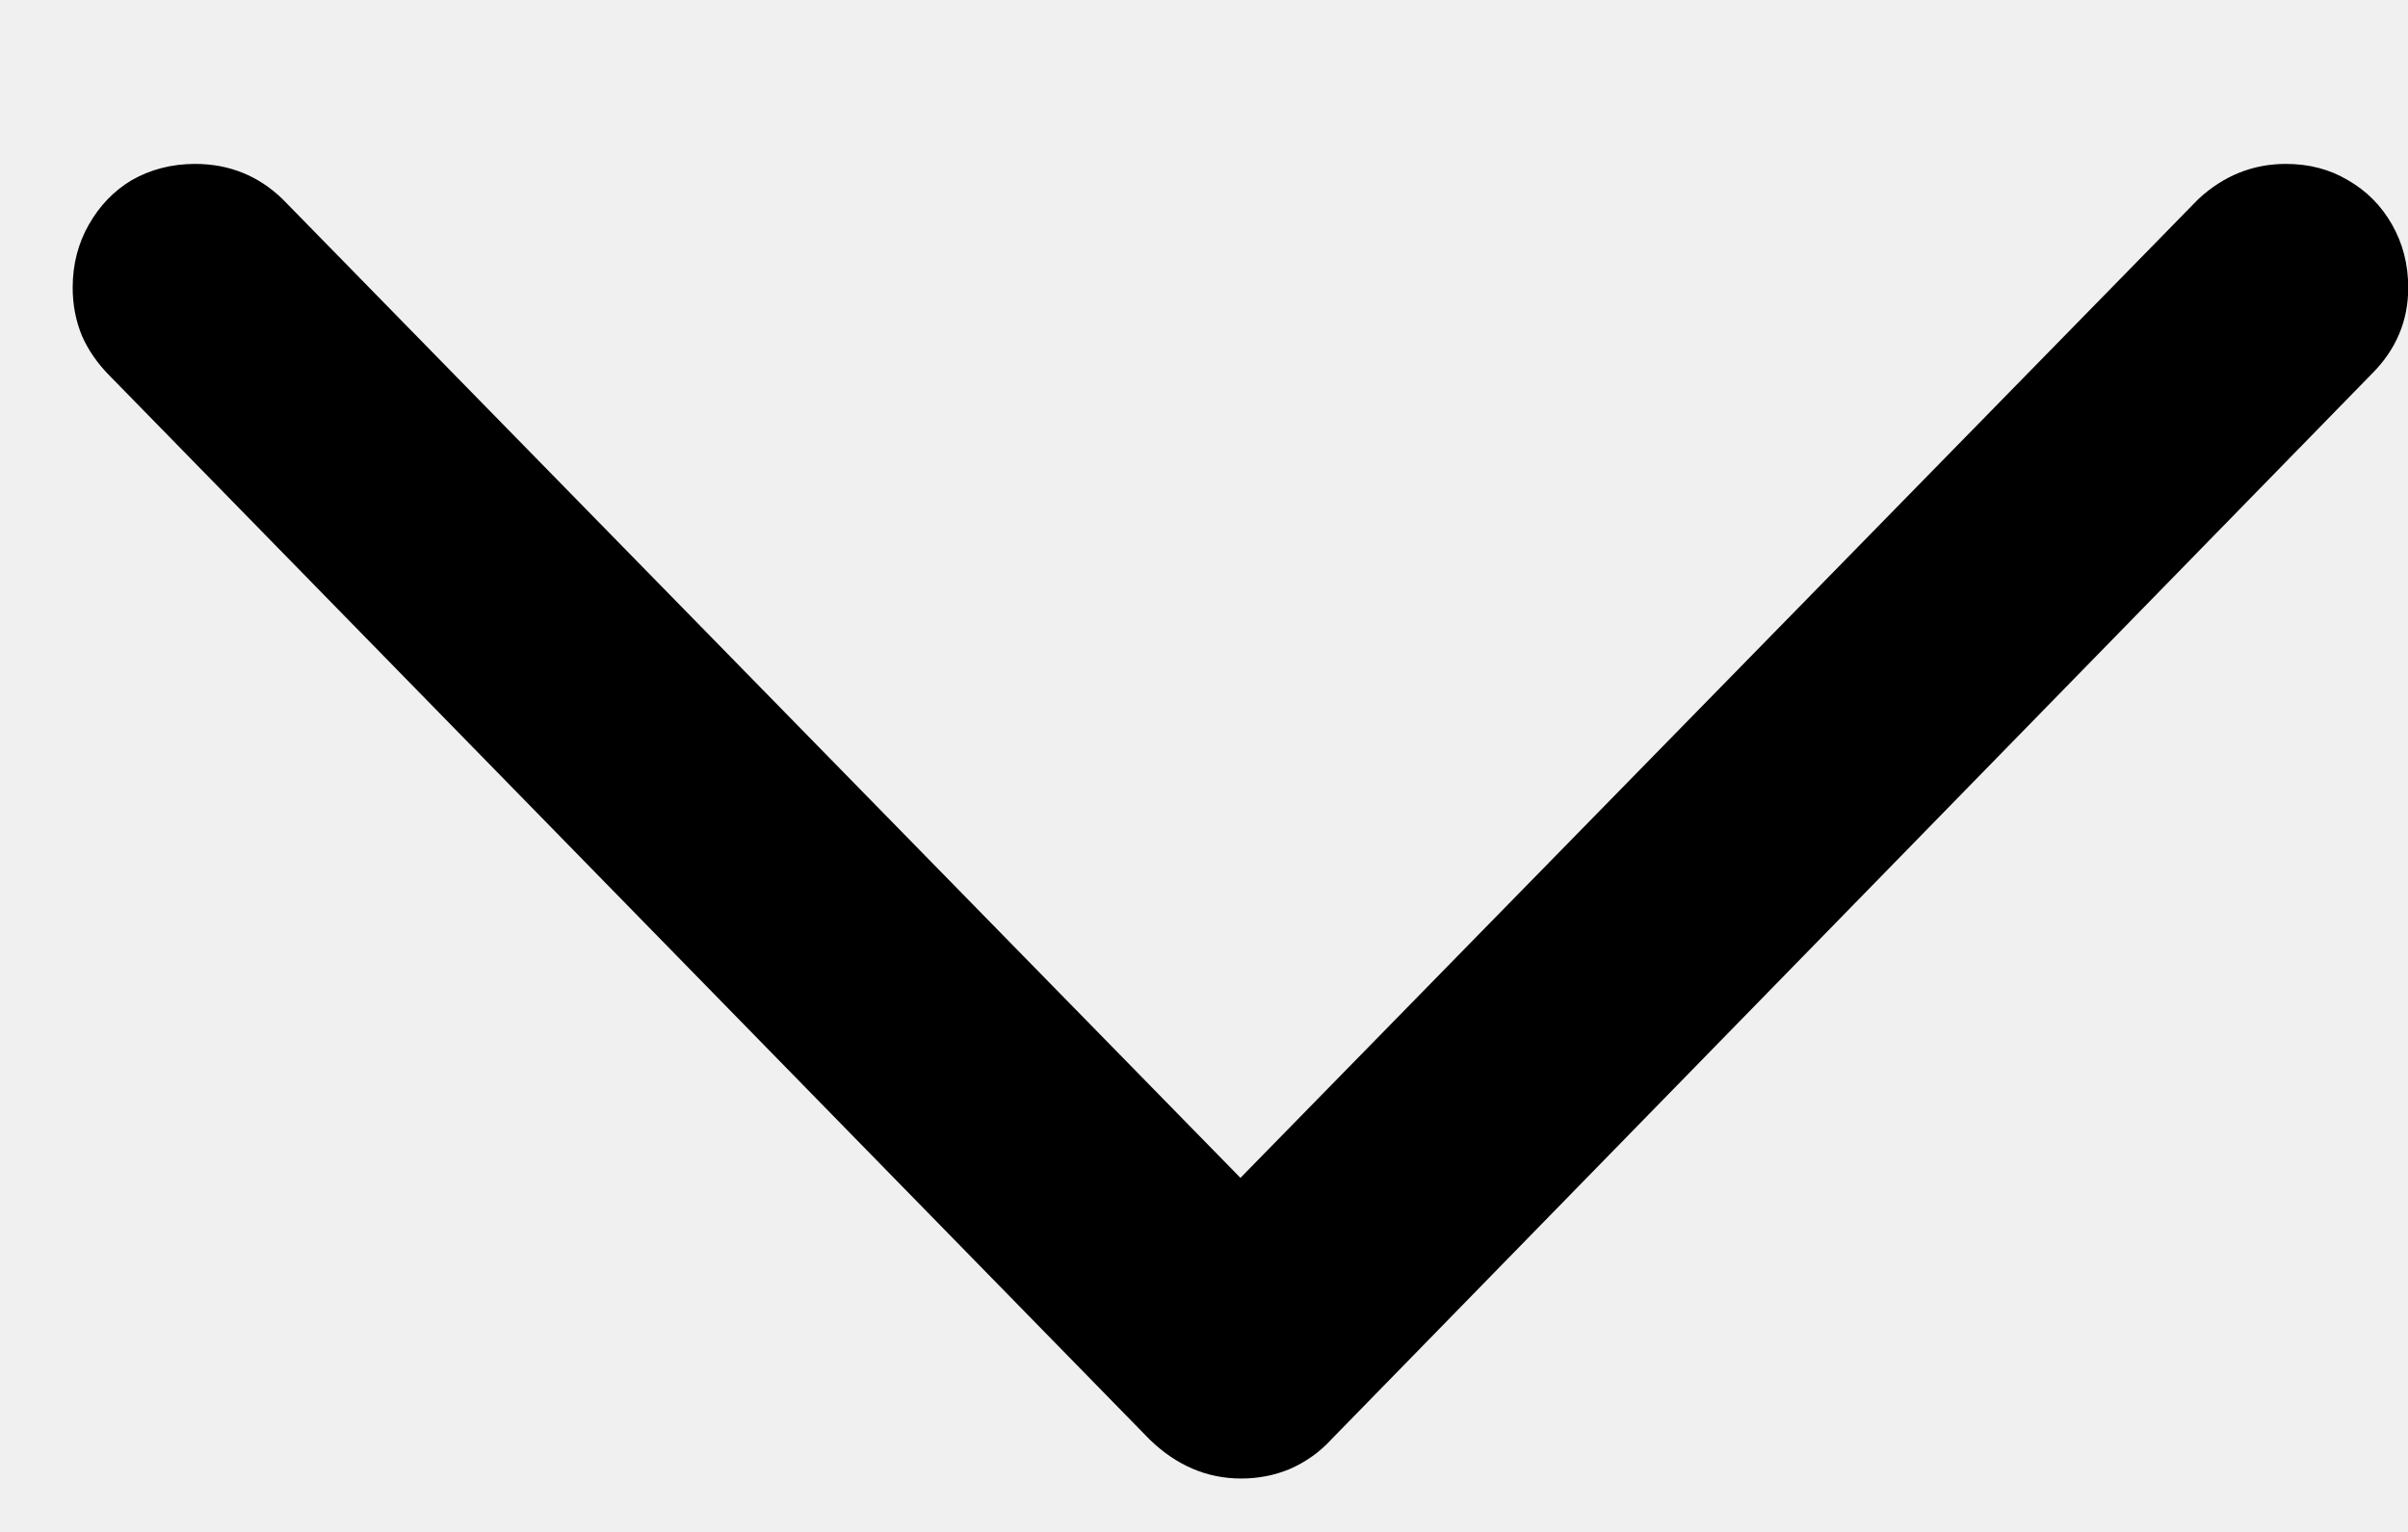
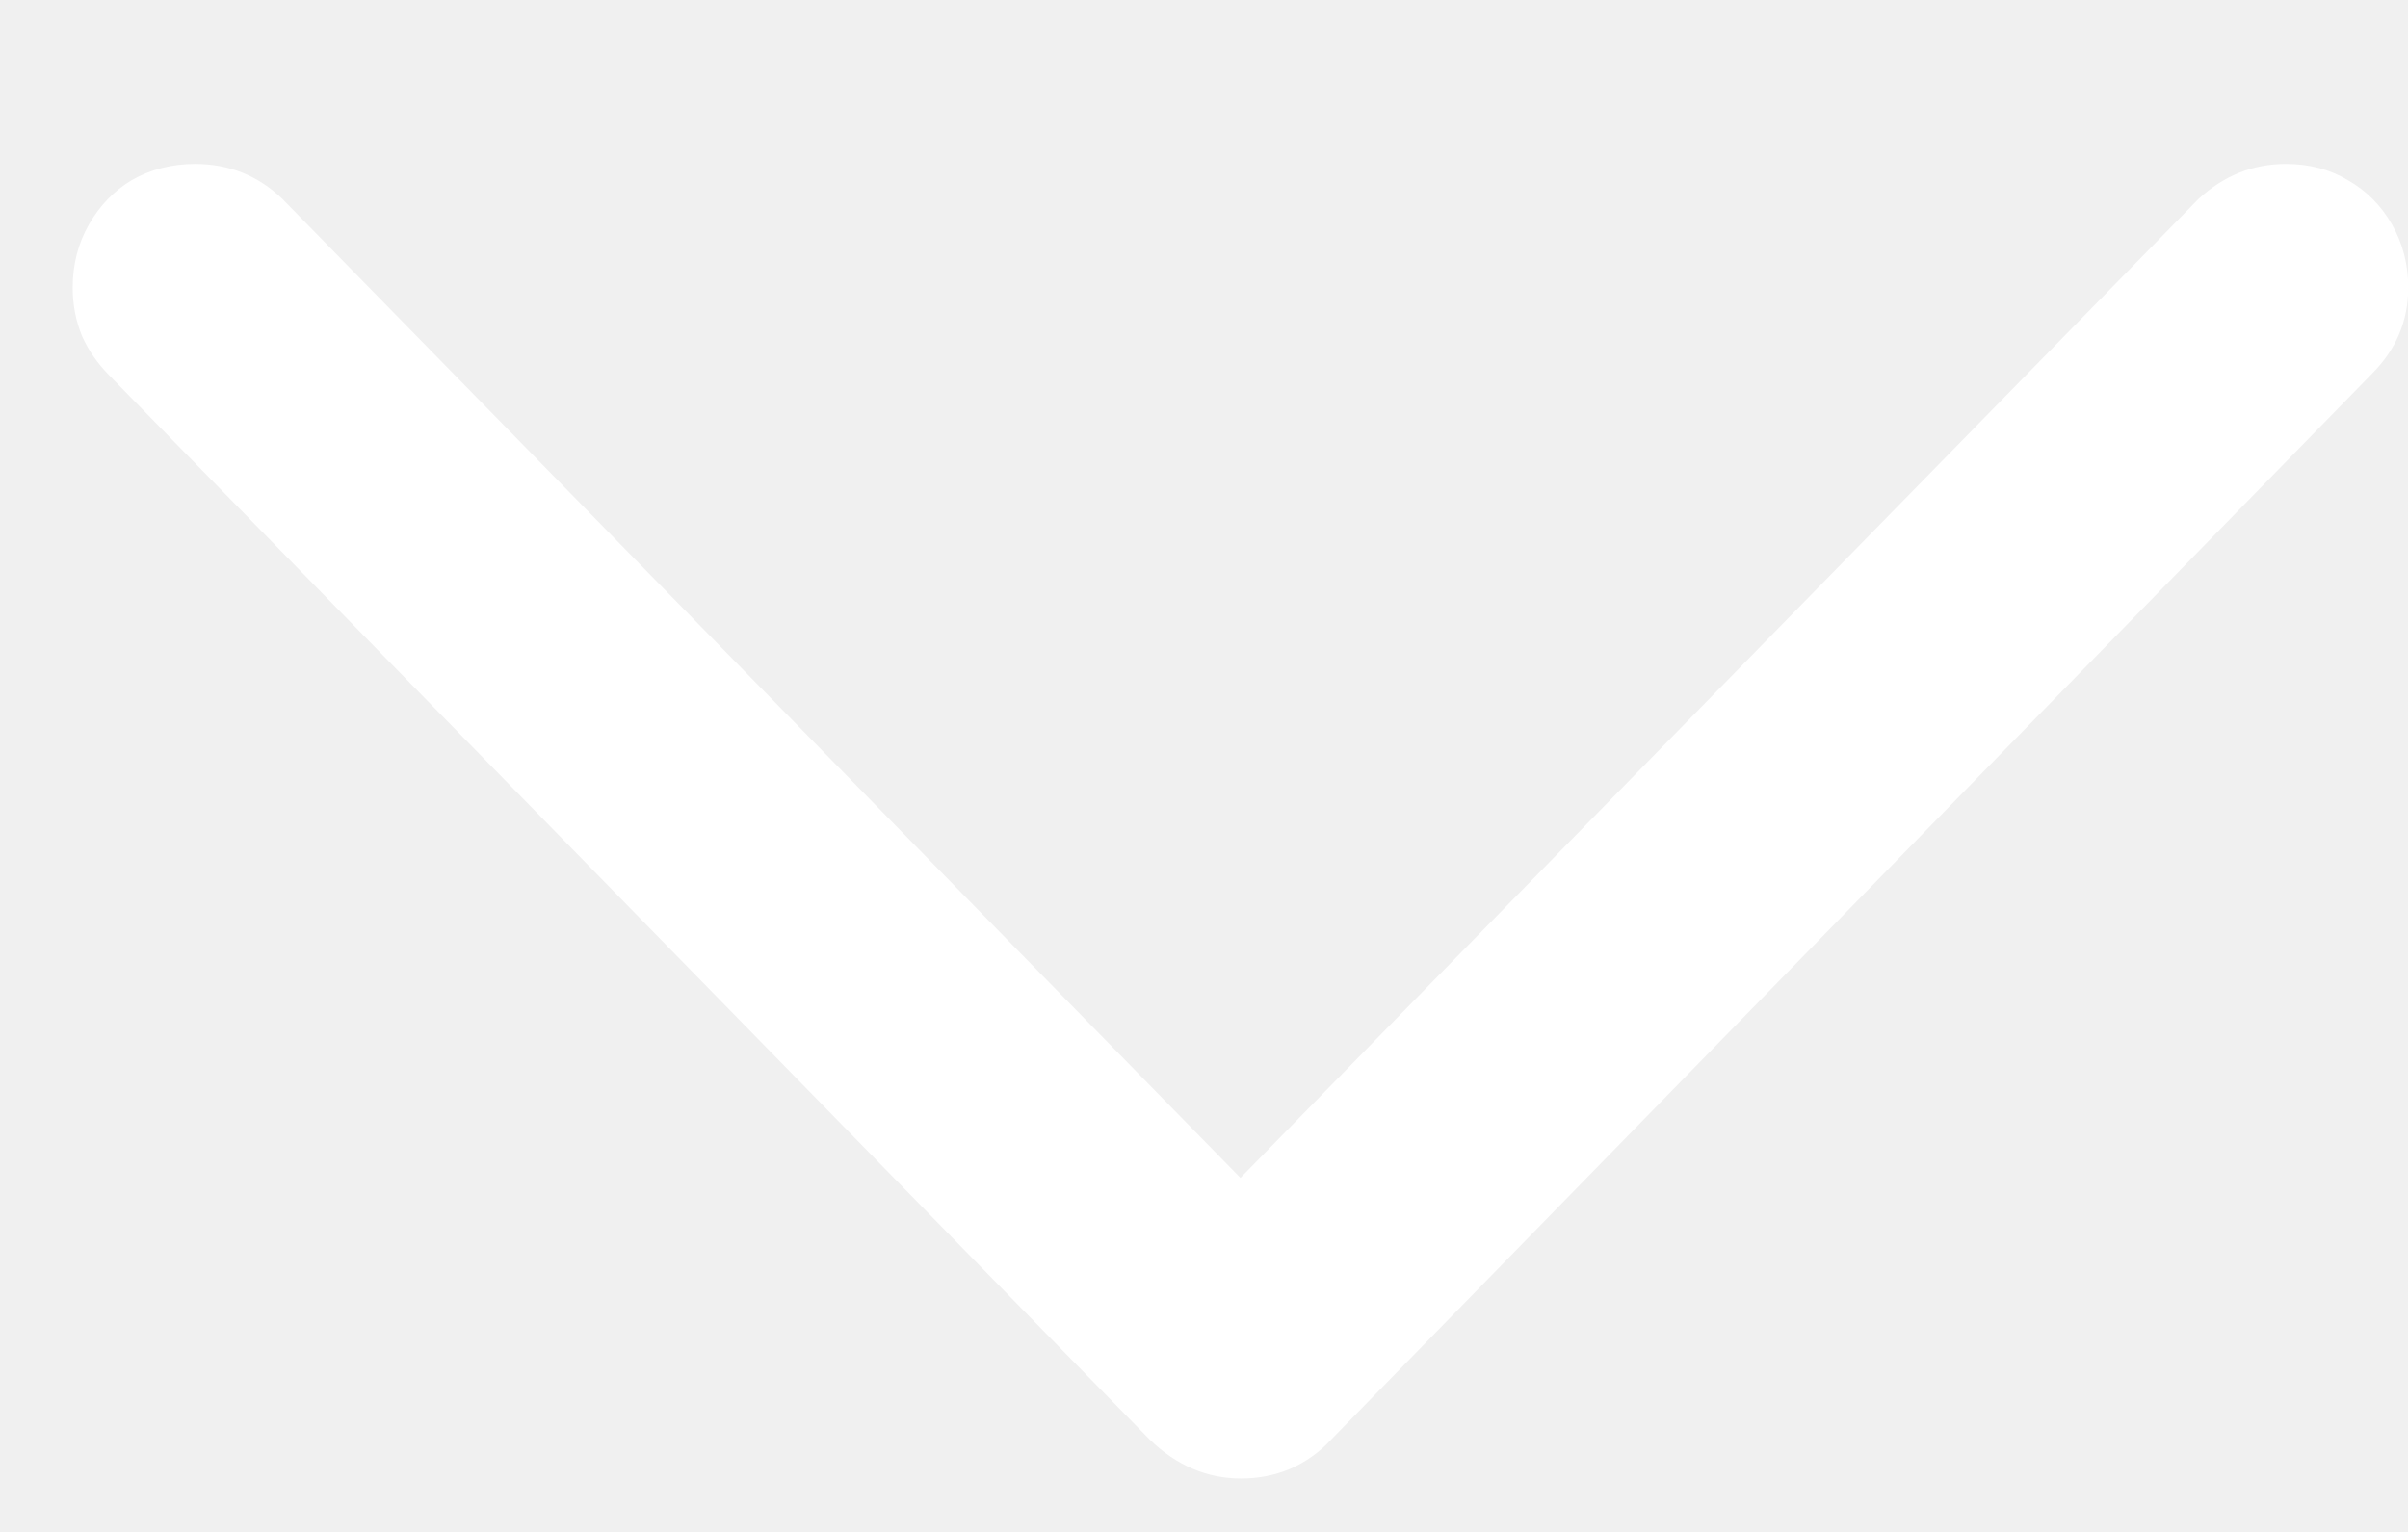
<svg xmlns="http://www.w3.org/2000/svg" width="11" height="7" viewBox="0 0 11 7" fill="none">
-   <path d="M5.67 6.756C5.747 6.756 5.821 6.742 5.891 6.713C5.964 6.681 6.028 6.636 6.081 6.578L10.835 1.708C10.946 1.597 11.001 1.466 11.001 1.314C11.001 1.208 10.976 1.112 10.927 1.026C10.878 0.94 10.811 0.872 10.725 0.823C10.643 0.774 10.549 0.749 10.442 0.749C10.291 0.749 10.158 0.803 10.043 0.909L5.338 5.718H5.995L1.29 0.909C1.18 0.803 1.047 0.749 0.891 0.749C0.785 0.749 0.688 0.774 0.602 0.823C0.52 0.872 0.455 0.94 0.406 1.026C0.357 1.112 0.332 1.208 0.332 1.314C0.332 1.392 0.346 1.466 0.375 1.536C0.404 1.601 0.445 1.66 0.498 1.714L5.252 6.578C5.375 6.697 5.514 6.756 5.67 6.756Z" fill="black" />
+   <path d="M5.67 6.756C5.747 6.756 5.821 6.742 5.891 6.713C5.964 6.681 6.028 6.636 6.081 6.578L10.835 1.708C10.946 1.597 11.001 1.466 11.001 1.314C11.001 1.208 10.976 1.112 10.927 1.026C10.878 0.94 10.811 0.872 10.725 0.823C10.643 0.774 10.549 0.749 10.442 0.749C10.291 0.749 10.158 0.803 10.043 0.909L5.338 5.718H5.995L1.29 0.909C1.18 0.803 1.047 0.749 0.891 0.749C0.785 0.749 0.688 0.774 0.602 0.823C0.52 0.872 0.455 0.94 0.406 1.026C0.357 1.112 0.332 1.208 0.332 1.314C0.332 1.392 0.346 1.466 0.375 1.536C0.404 1.601 0.445 1.66 0.498 1.714L5.252 6.578C5.375 6.697 5.514 6.756 5.67 6.756Z" fill="white" />
</svg>
